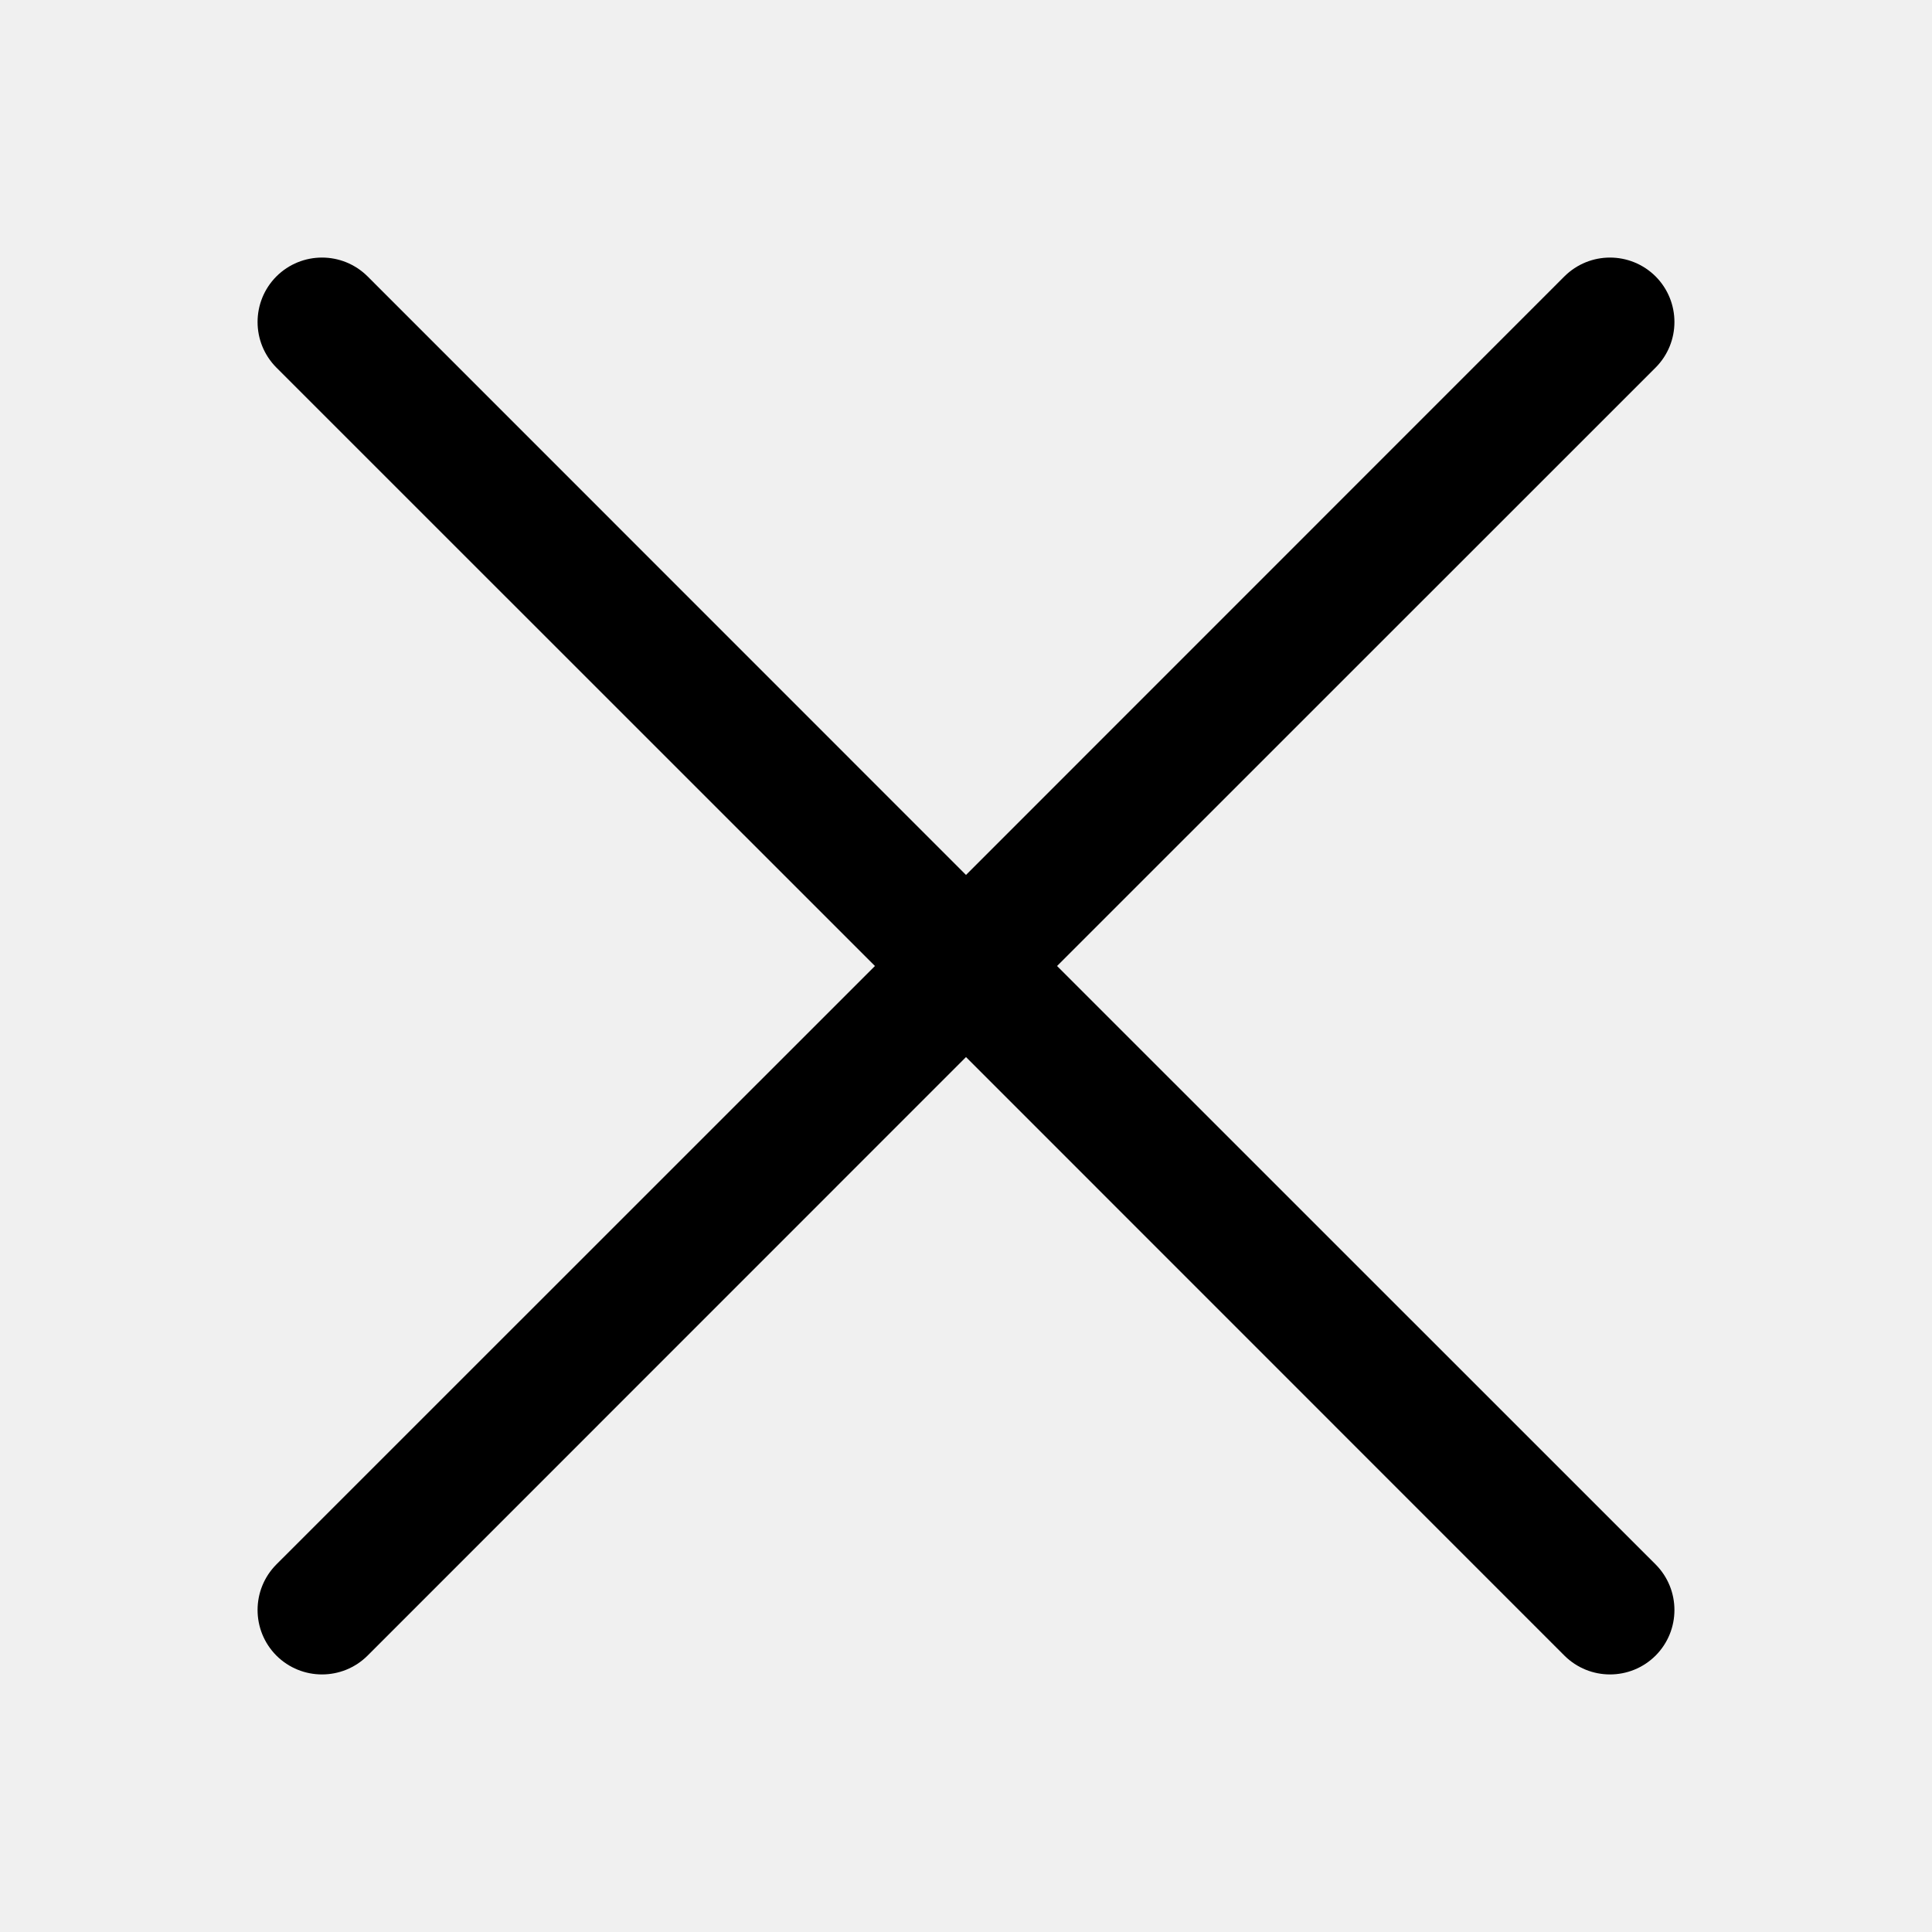
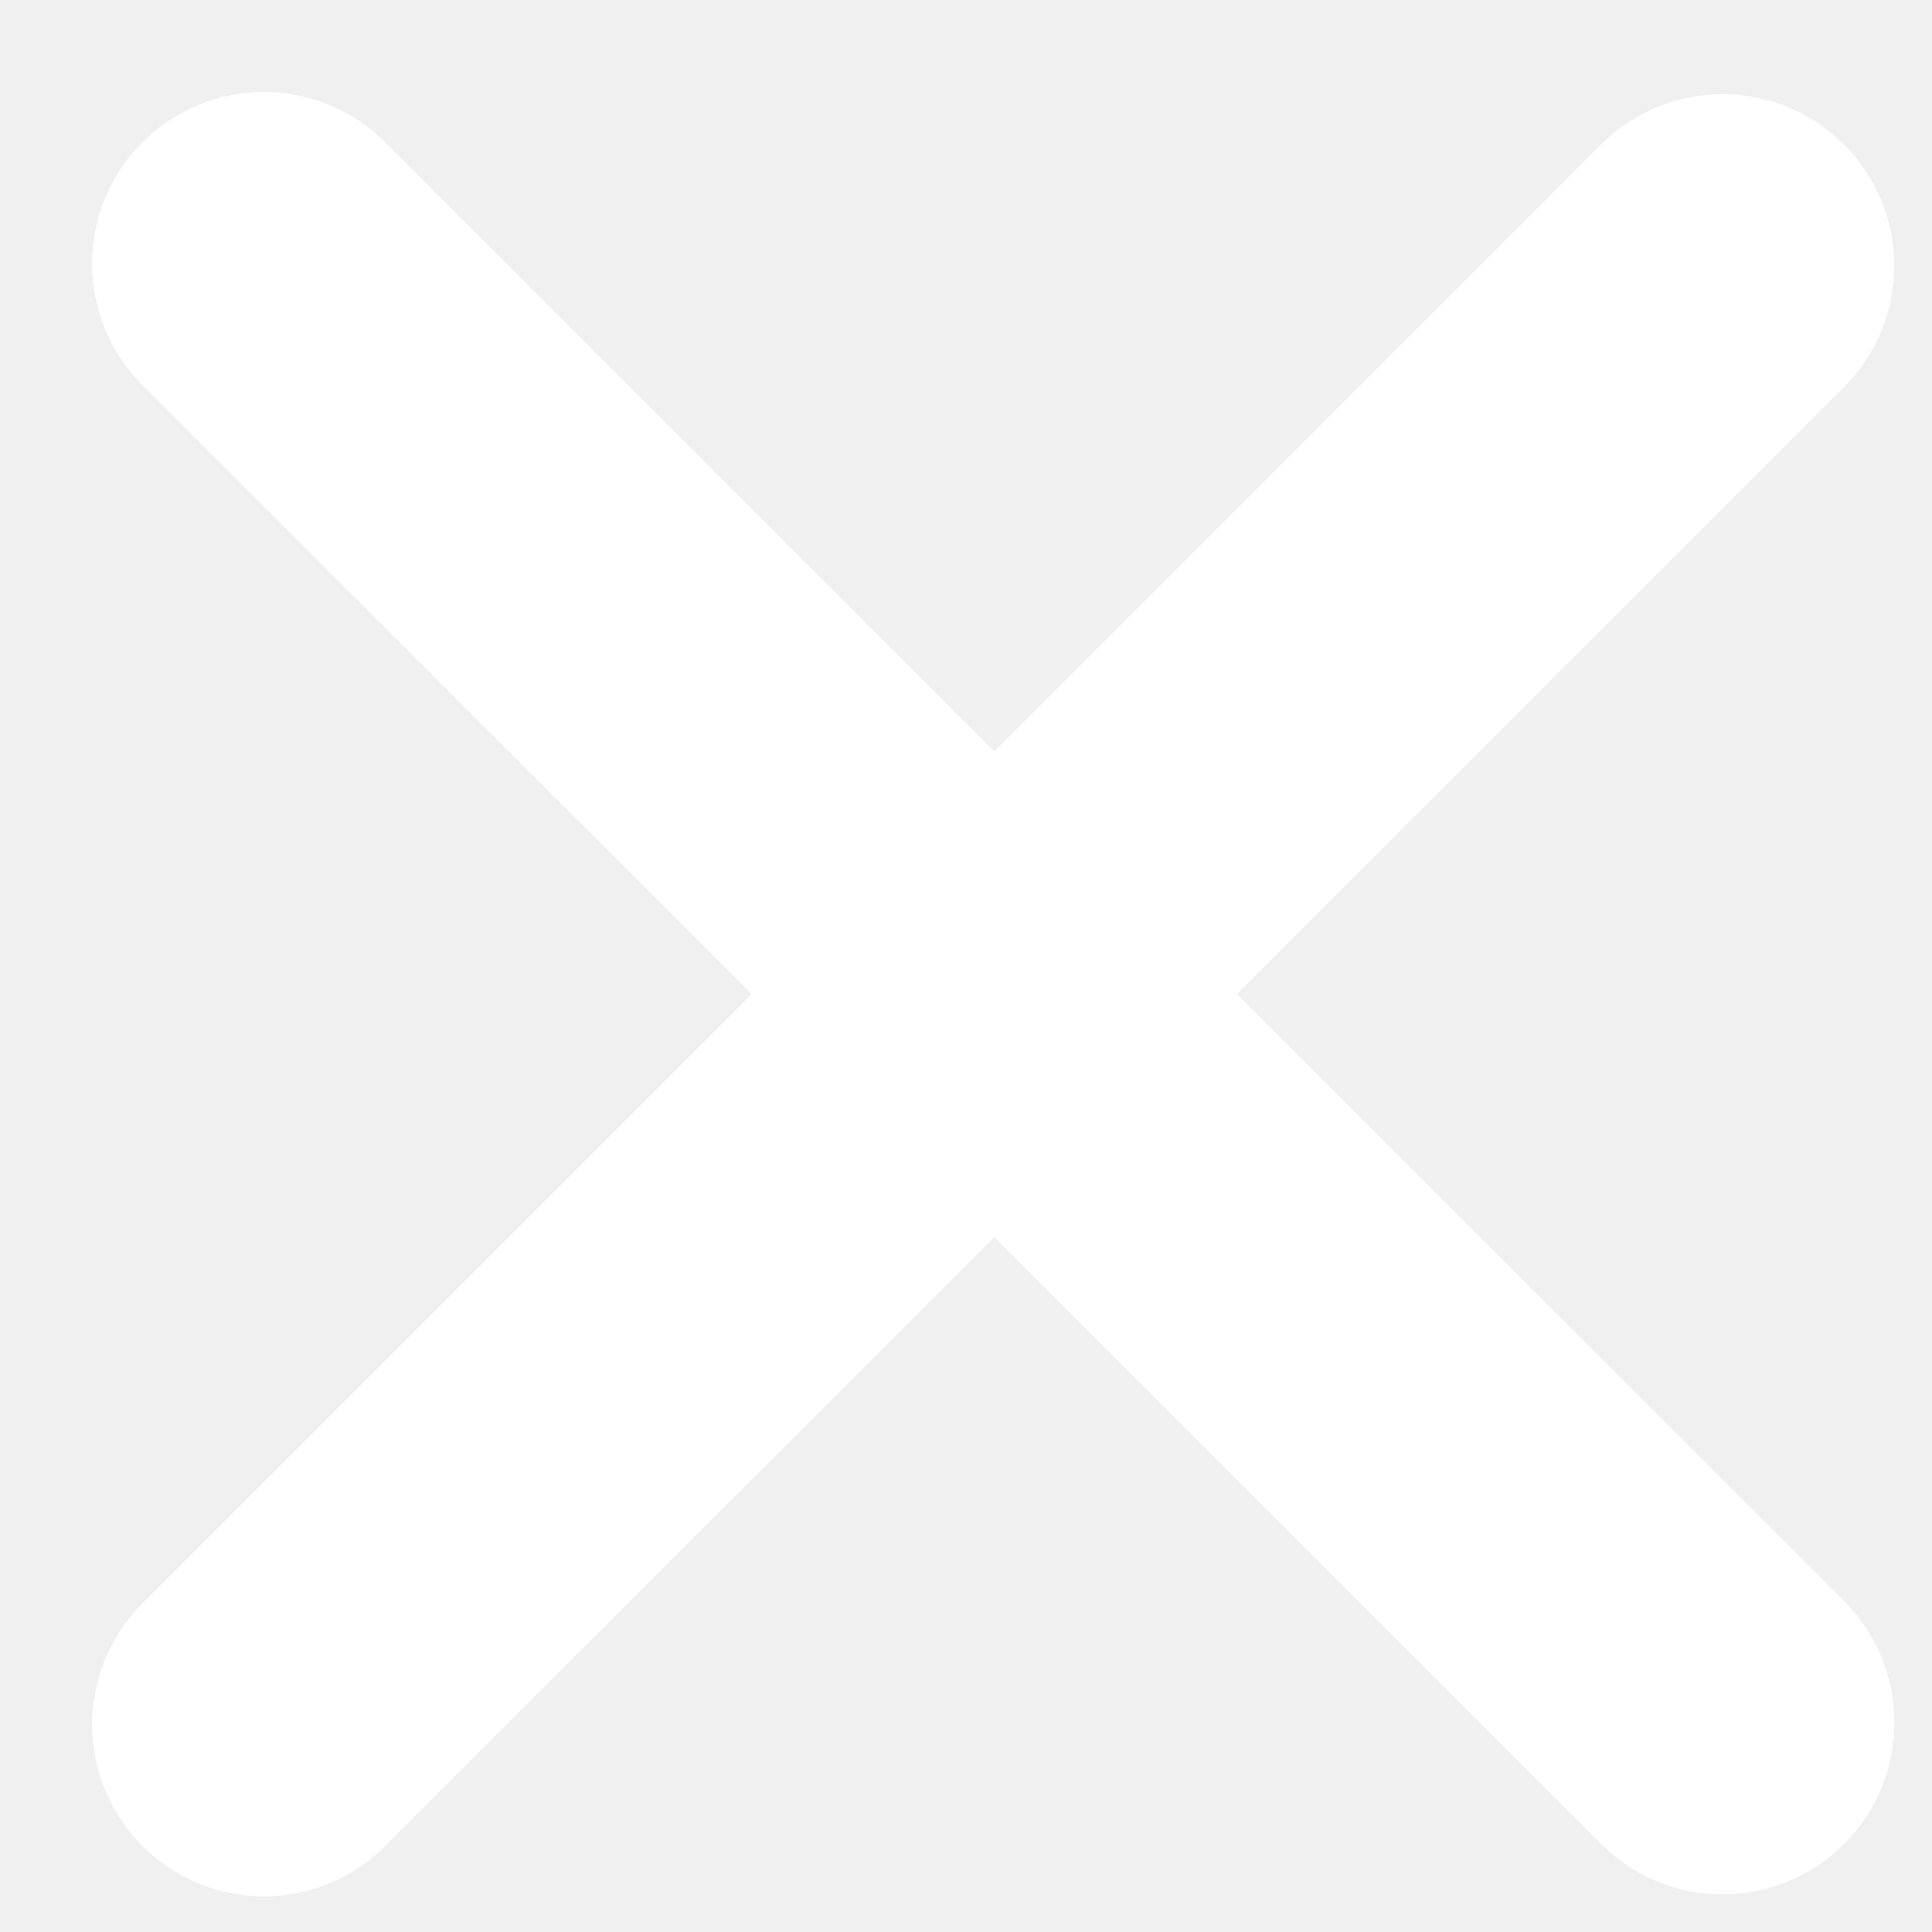
- <svg xmlns="http://www.w3.org/2000/svg" width="15" height="15" viewBox="0 0 15 15" fill="none">
-   <path fill-rule="evenodd" clip-rule="evenodd" d="M12.854 2.854C13.049 2.658 13.049 2.342 12.854 2.146C12.658 1.951 12.342 1.951 12.146 2.146L7.5 6.793L2.854 2.146C2.658 1.951 2.342 1.951 2.146 2.146C1.951 2.342 1.951 2.658 2.146 2.854L6.793 7.5L2.146 12.146C1.951 12.342 1.951 12.658 2.146 12.854C2.342 13.049 2.658 13.049 2.854 12.854L7.5 8.207L12.146 12.854C12.342 13.049 12.658 13.049 12.854 12.854C13.049 12.658 13.049 12.342 12.854 12.146L8.207 7.5L12.854 2.854Z" fill="currentColor" />
+ <svg xmlns="http://www.w3.org/2000/svg" width="14" height="14" viewBox="0 0 14 14" fill="none">
+   <path fill-rule="evenodd" clip-rule="evenodd" d="M7.205 8.964L11.603 13.362C11.836 13.596 12.153 13.727 12.483 13.727C12.813 13.727 13.129 13.596 13.363 13.362C13.596 13.129 13.727 12.812 13.727 12.482C13.727 12.152 13.596 11.836 13.363 11.602L8.963 7.204L13.362 2.806C13.477 2.691 13.569 2.553 13.632 2.402C13.694 2.252 13.726 2.09 13.726 1.926C13.726 1.763 13.694 1.601 13.631 1.45C13.569 1.299 13.477 1.162 13.362 1.047C13.246 0.931 13.109 0.84 12.958 0.777C12.807 0.715 12.645 0.682 12.482 0.682C12.318 0.683 12.157 0.715 12.006 0.777C11.855 0.84 11.718 0.932 11.602 1.047L7.205 5.445L2.807 1.047C2.692 0.928 2.555 0.833 2.403 0.768C2.251 0.703 2.088 0.668 1.923 0.667C1.758 0.665 1.594 0.697 1.441 0.759C1.288 0.822 1.149 0.914 1.032 1.031C0.915 1.148 0.823 1.286 0.76 1.439C0.698 1.592 0.666 1.756 0.667 1.921C0.669 2.086 0.703 2.25 0.768 2.401C0.833 2.553 0.928 2.691 1.047 2.805L5.447 7.204L1.048 11.603C0.929 11.718 0.834 11.855 0.769 12.007C0.704 12.159 0.67 12.322 0.668 12.487C0.667 12.653 0.698 12.816 0.761 12.969C0.824 13.122 0.916 13.261 1.033 13.378C1.15 13.495 1.289 13.587 1.442 13.649C1.595 13.712 1.758 13.743 1.924 13.742C2.089 13.74 2.252 13.706 2.404 13.64C2.556 13.575 2.693 13.48 2.807 13.361L7.205 8.964Z" fill="white" />
</svg>
